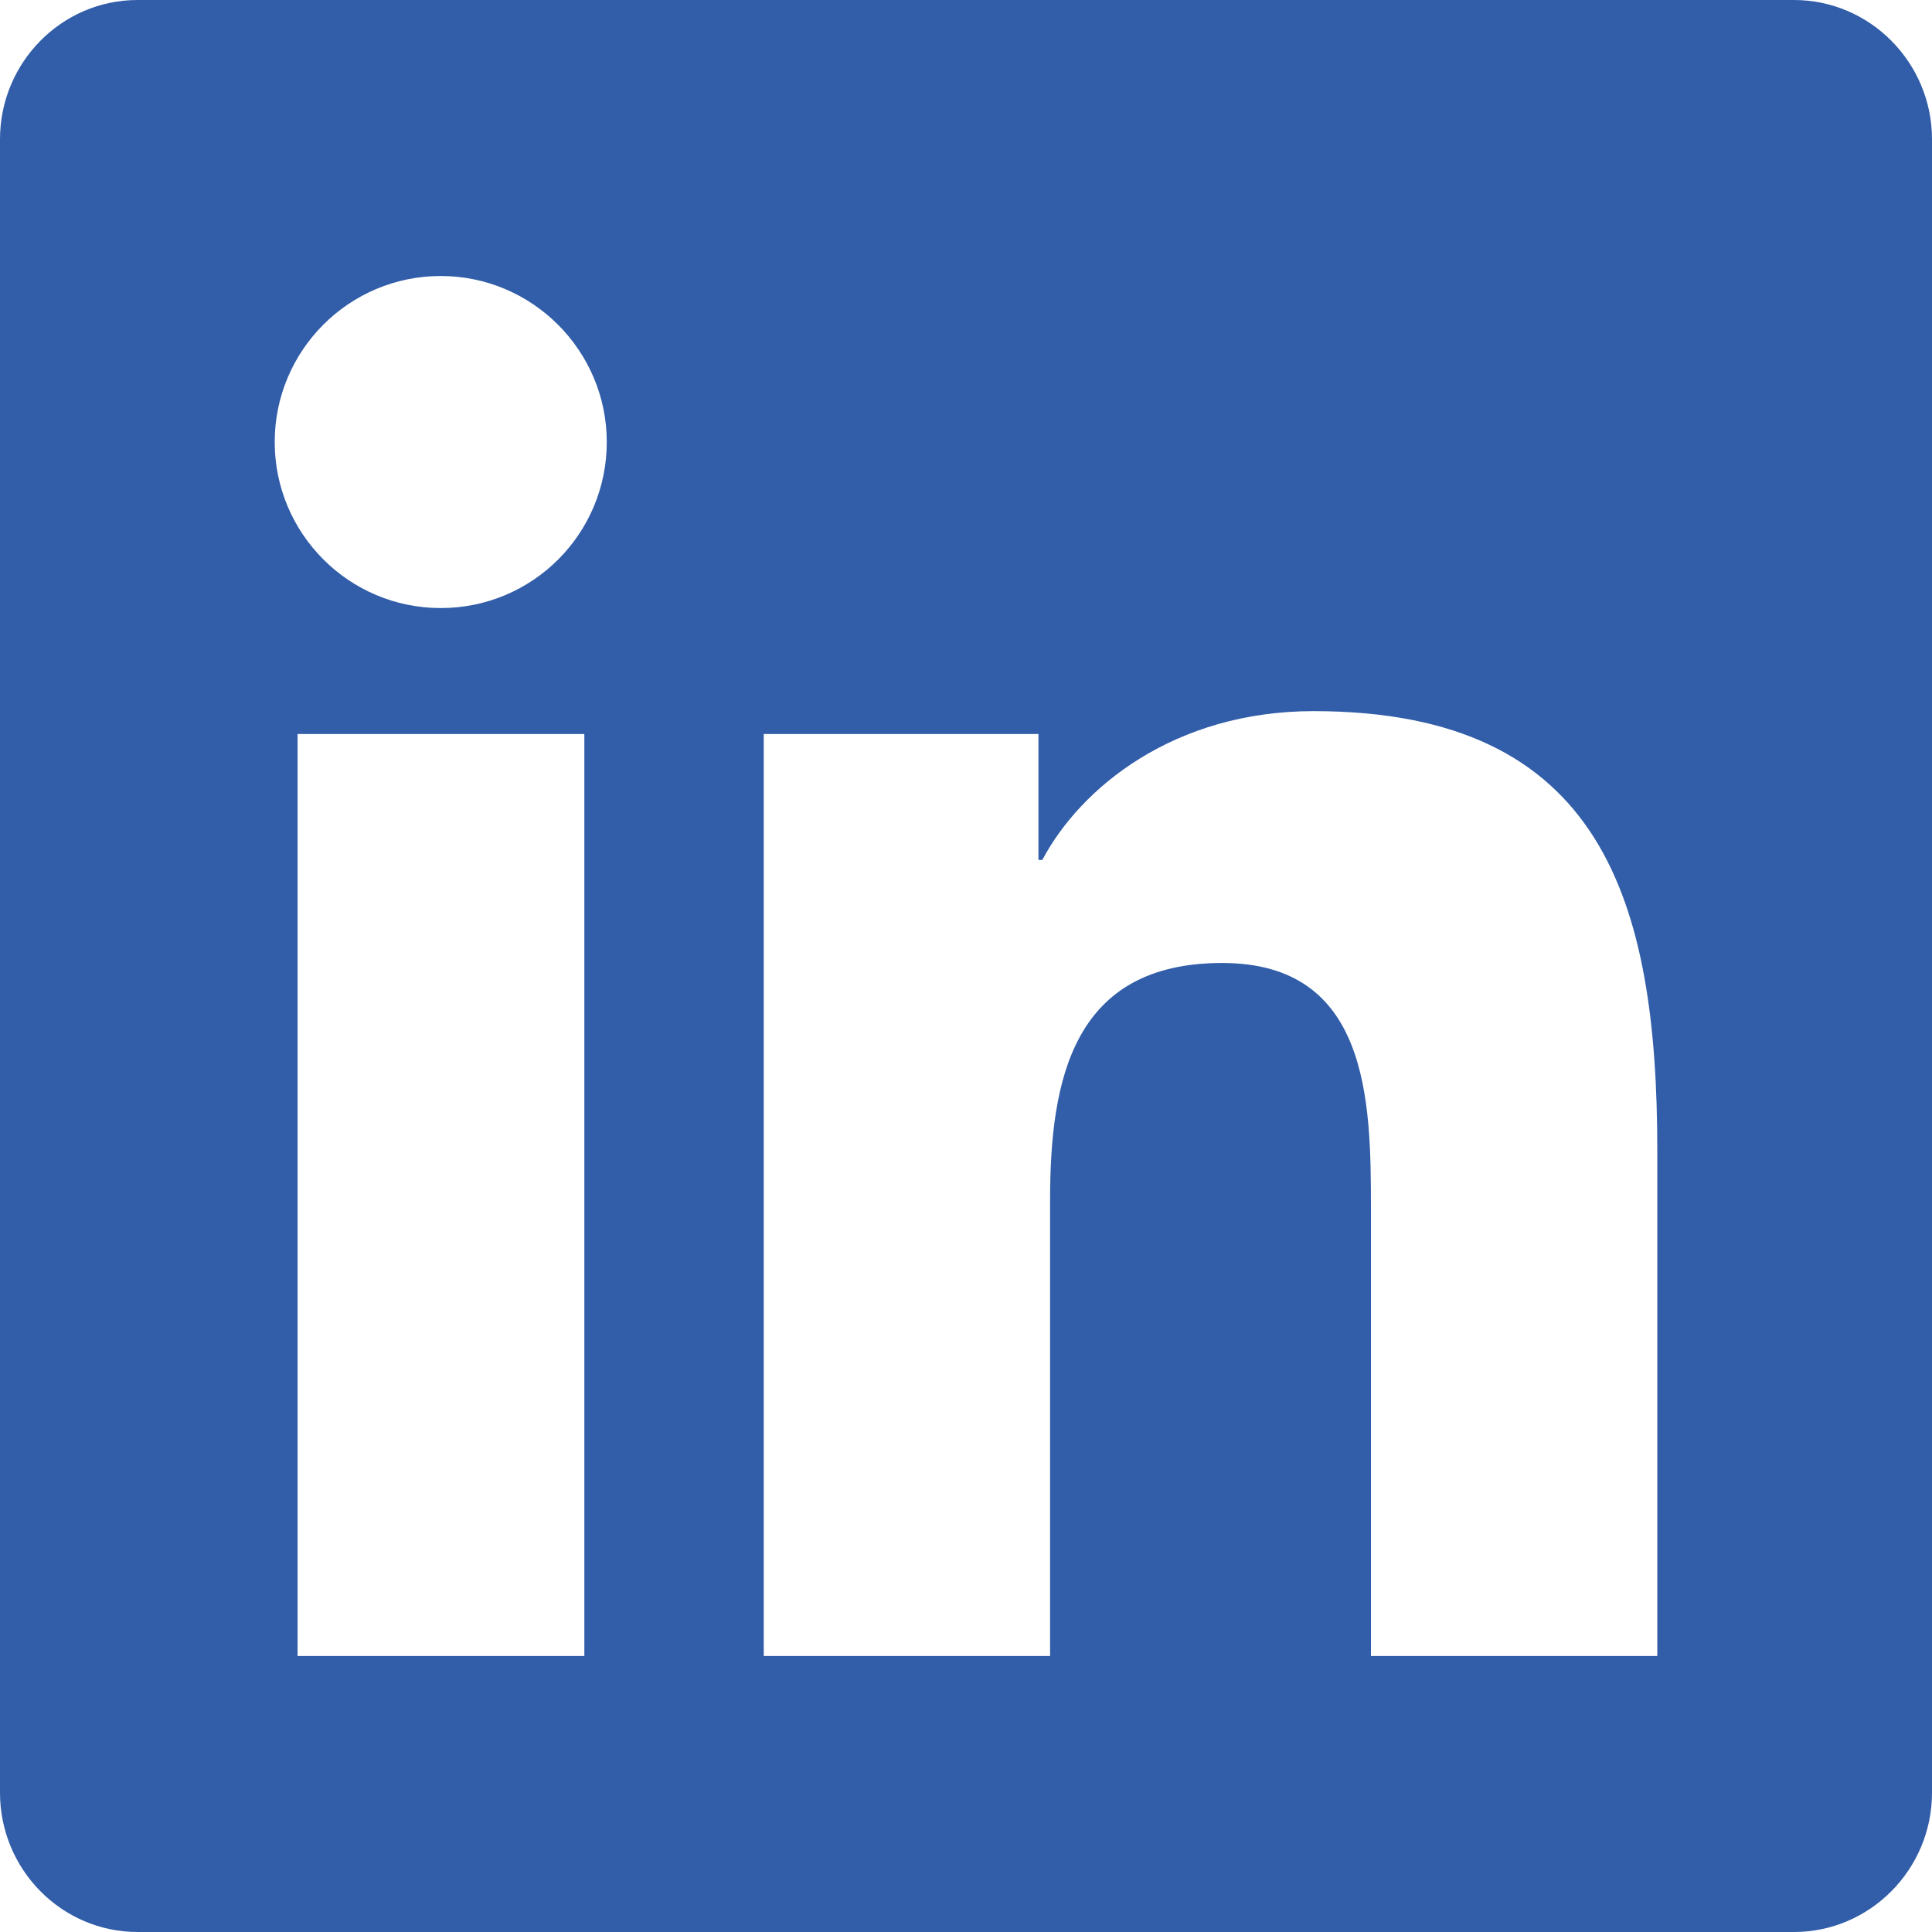
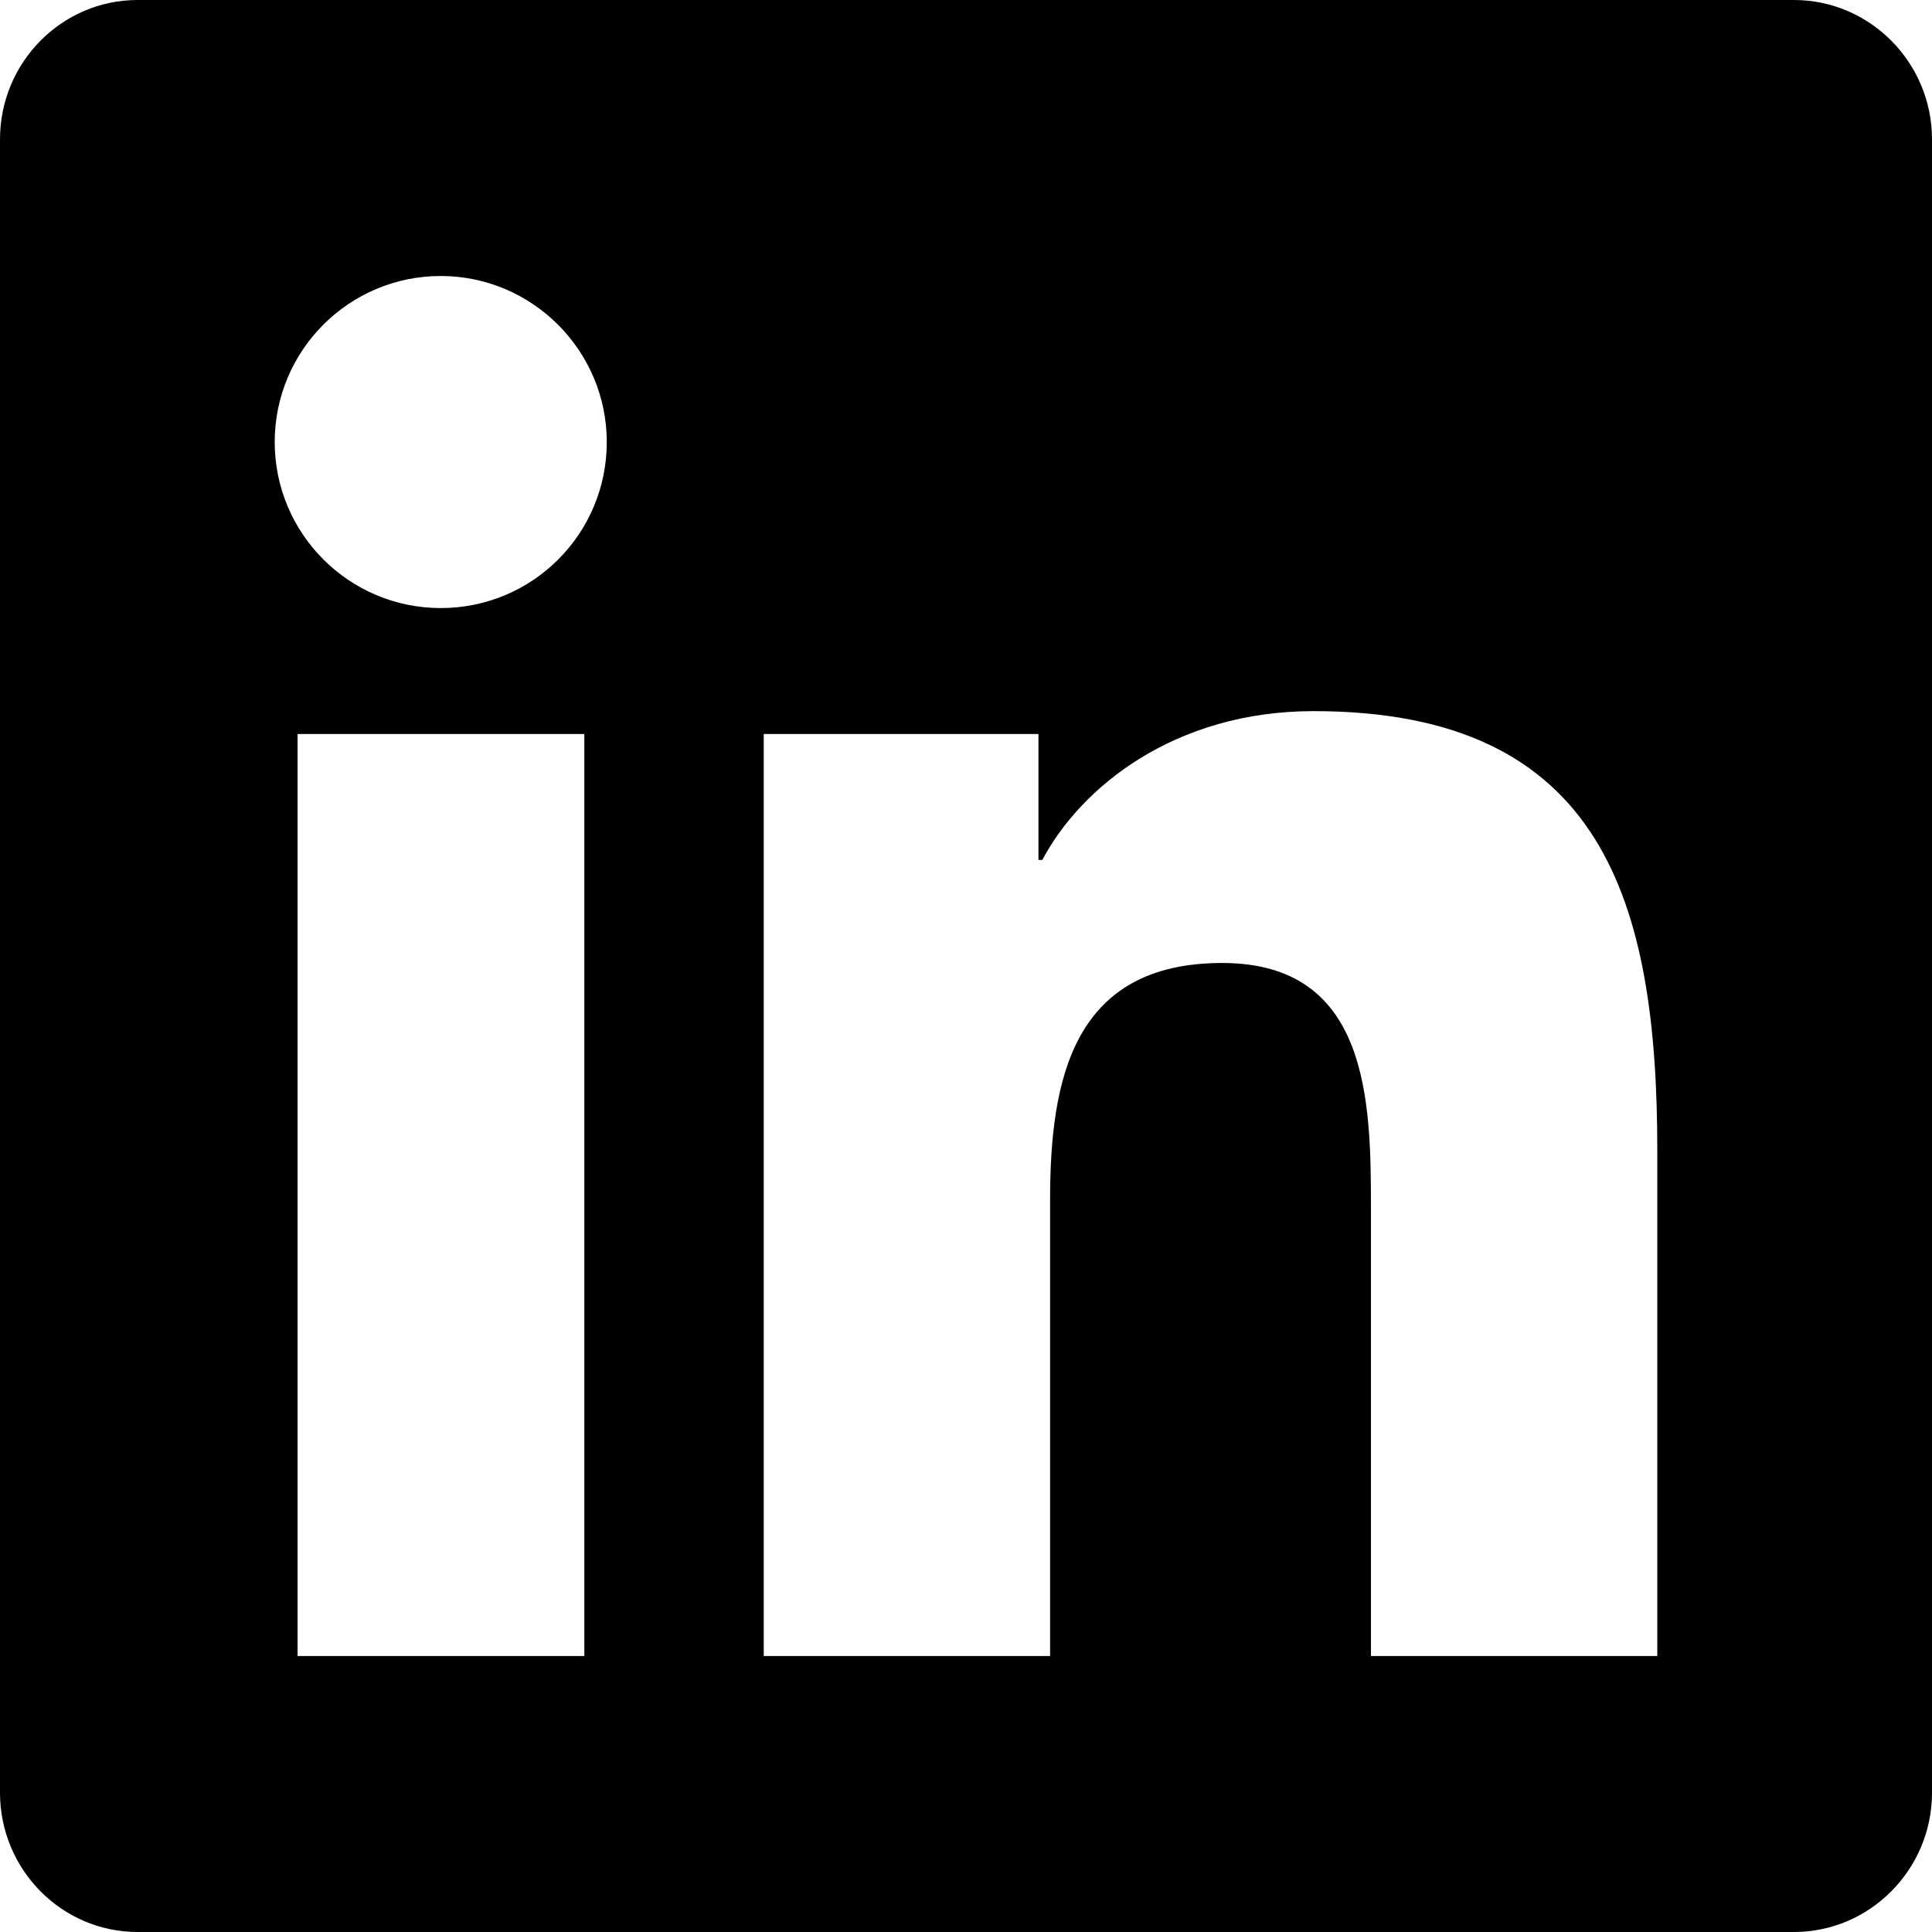
- <svg xmlns="http://www.w3.org/2000/svg" width="448" height="448" viewBox="0 0 448 448" fill="none">
-   <path d="M416 0H31.9C14.3 0 0 14.5 0 32.3V415.7C0 433.5 14.3 448 31.9 448H416C433.6 448 448 433.5 448 415.7V32.3C448 14.5 433.6 0 416 0ZM135.4 384H69V170.2H135.5V384H135.4ZM102.2 141C80.9 141 63.7 123.7 63.7 102.5C63.7 81.3 80.9 64 102.2 64C123.4 64 140.7 81.3 140.7 102.5C140.7 123.8 123.5 141 102.2 141ZM384.3 384H317.9V280C317.9 255.2 317.4 223.3 283.4 223.3C248.8 223.3 243.5 250.3 243.5 278.2V384H177.1V170.2H240.8V199.4H241.7C250.6 182.6 272.3 164.9 304.6 164.9C371.8 164.9 384.3 209.2 384.3 266.8V384Z" fill="#315DA9" />
+ <svg xmlns="http://www.w3.org/2000/svg" viewBox="0 0 448 448">
+   <path d="M416 0H31.9C14.3 0 0 14.5 0 32.3V415.7C0 433.5 14.3 448 31.9 448H416C433.6 448 448 433.5 448 415.7V32.3C448 14.5 433.6 0 416 0ZM135.4 384H69V170.2H135.5V384H135.4ZM102.2 141C80.9 141 63.7 123.7 63.7 102.5C63.7 81.3 80.9 64 102.2 64C123.4 64 140.7 81.3 140.7 102.5C140.7 123.8 123.5 141 102.2 141ZM384.3 384H317.9V280C317.9 255.2 317.4 223.3 283.4 223.3C248.8 223.3 243.5 250.3 243.5 278.2V384H177.1V170.2H240.8V199.4H241.7C250.6 182.6 272.3 164.9 304.6 164.9C371.8 164.9 384.3 209.2 384.3 266.8V384Z" />
</svg>
